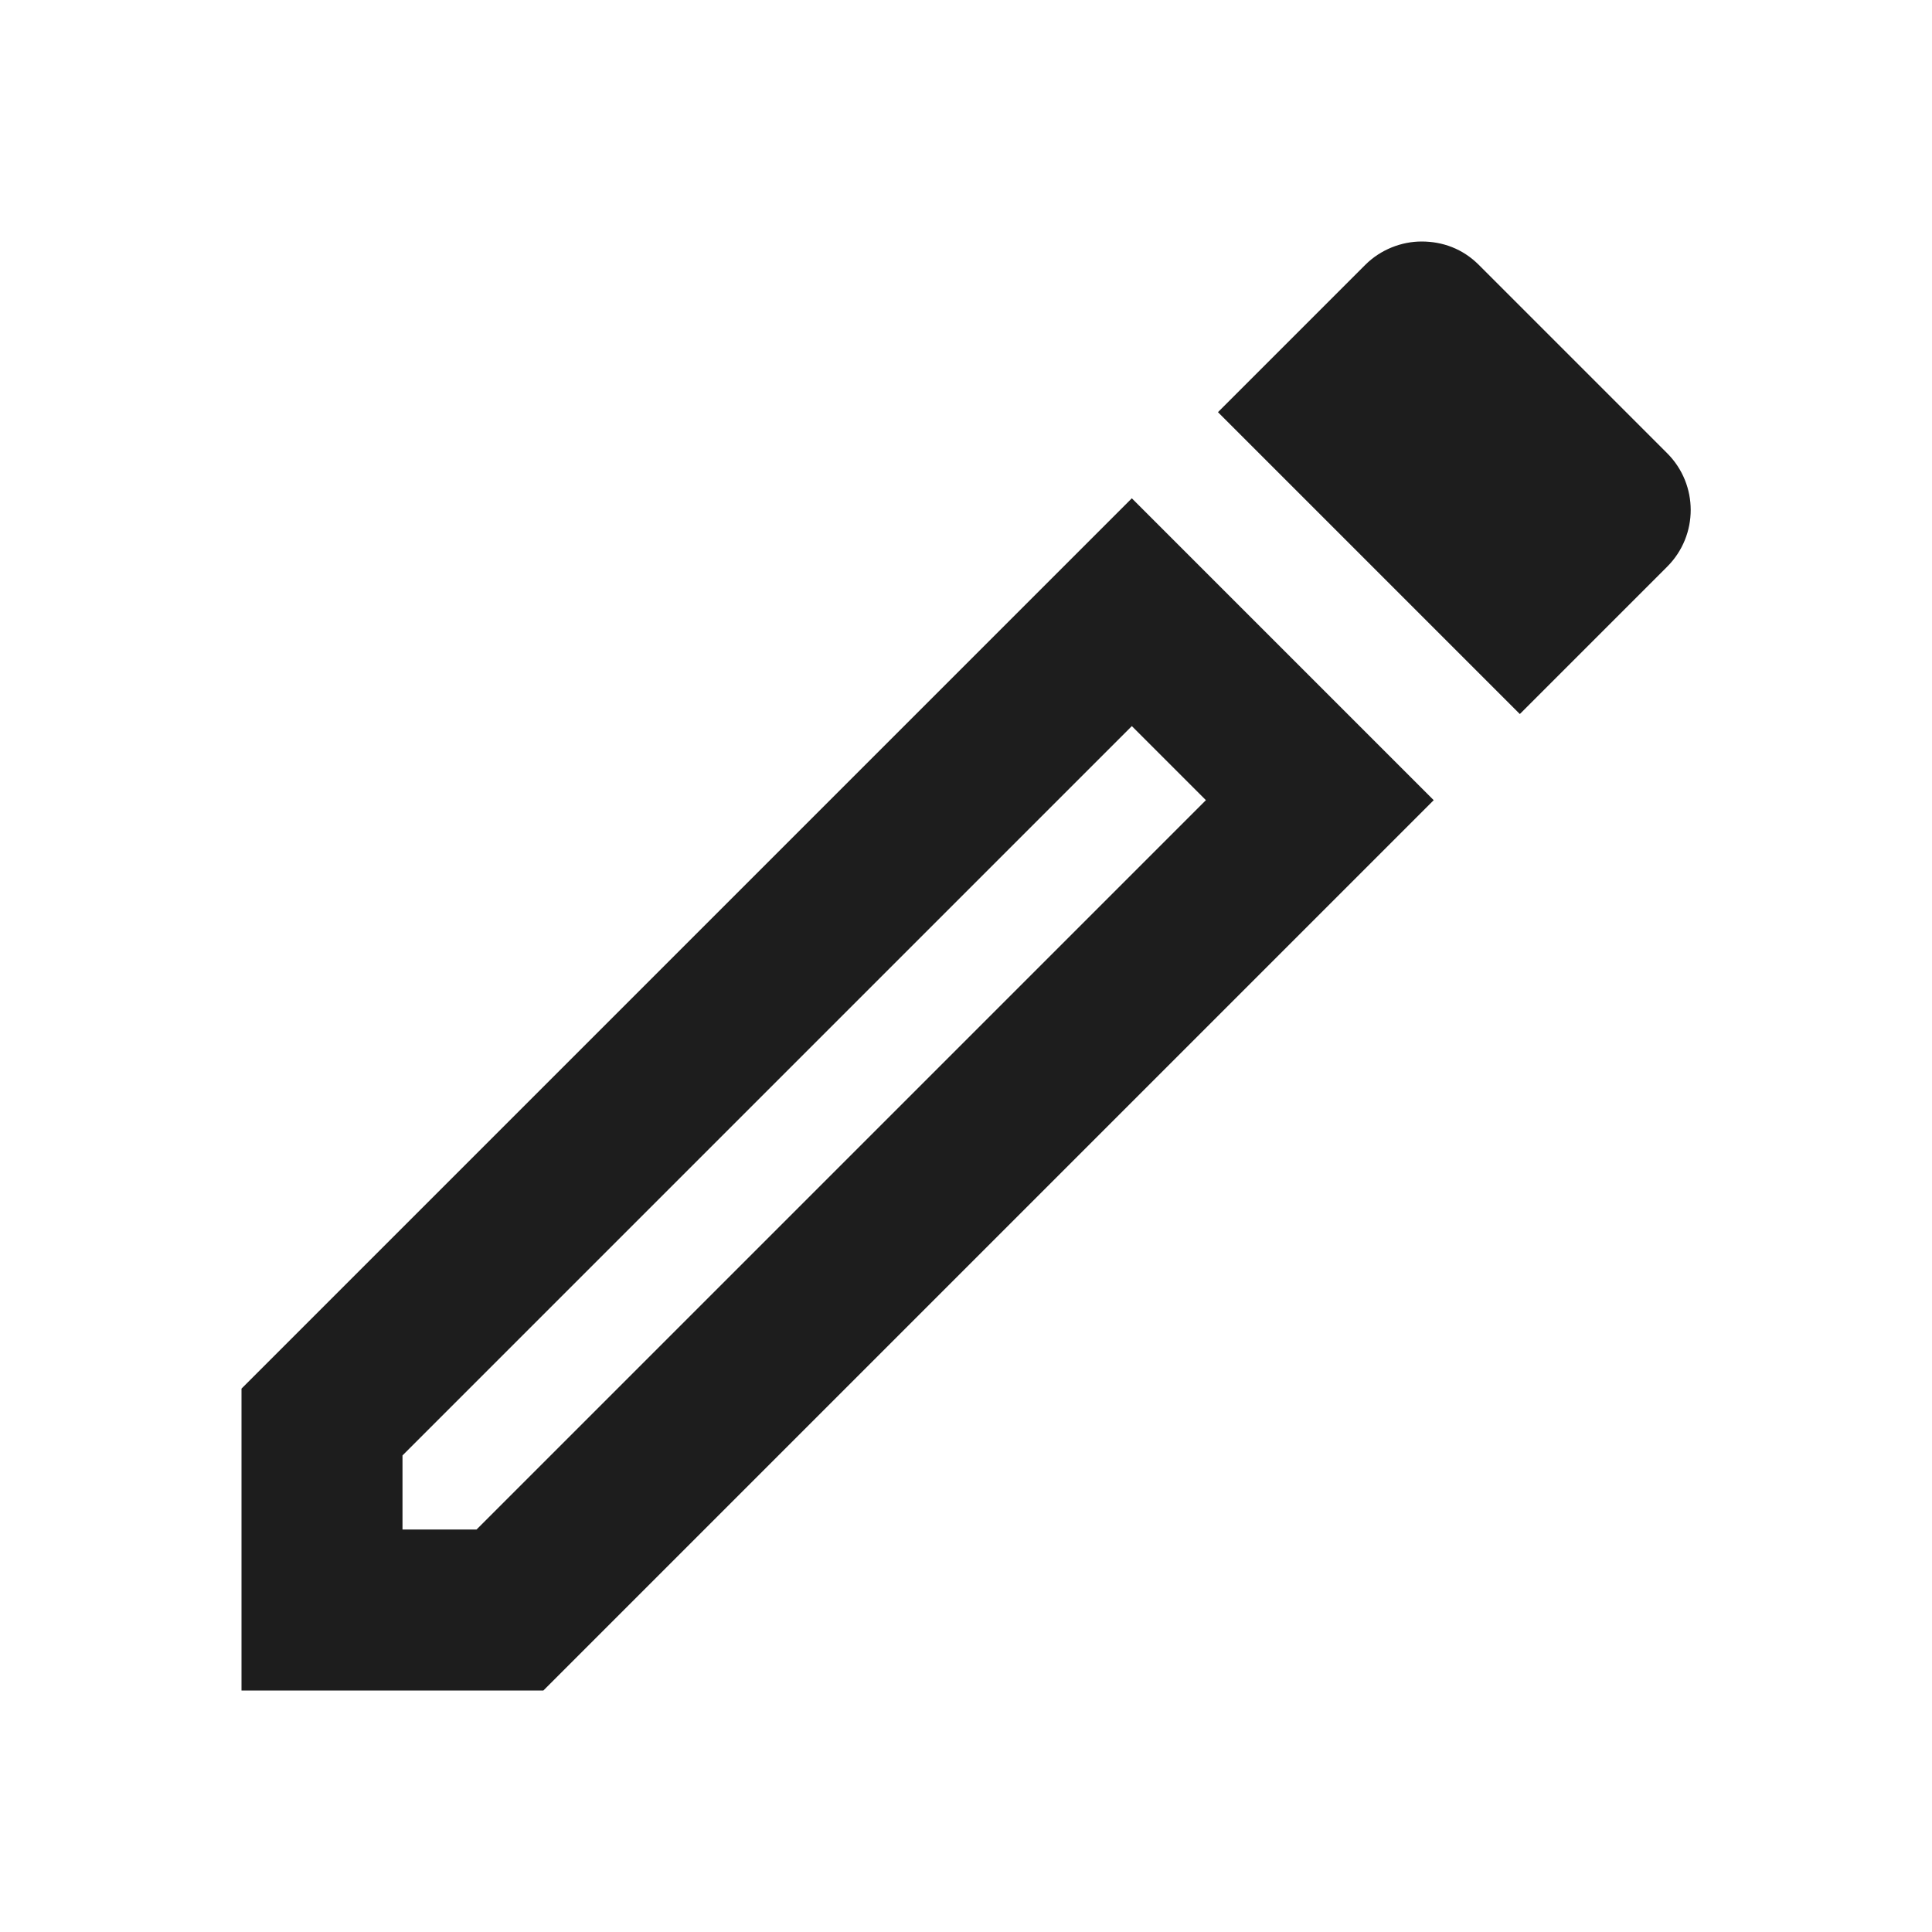
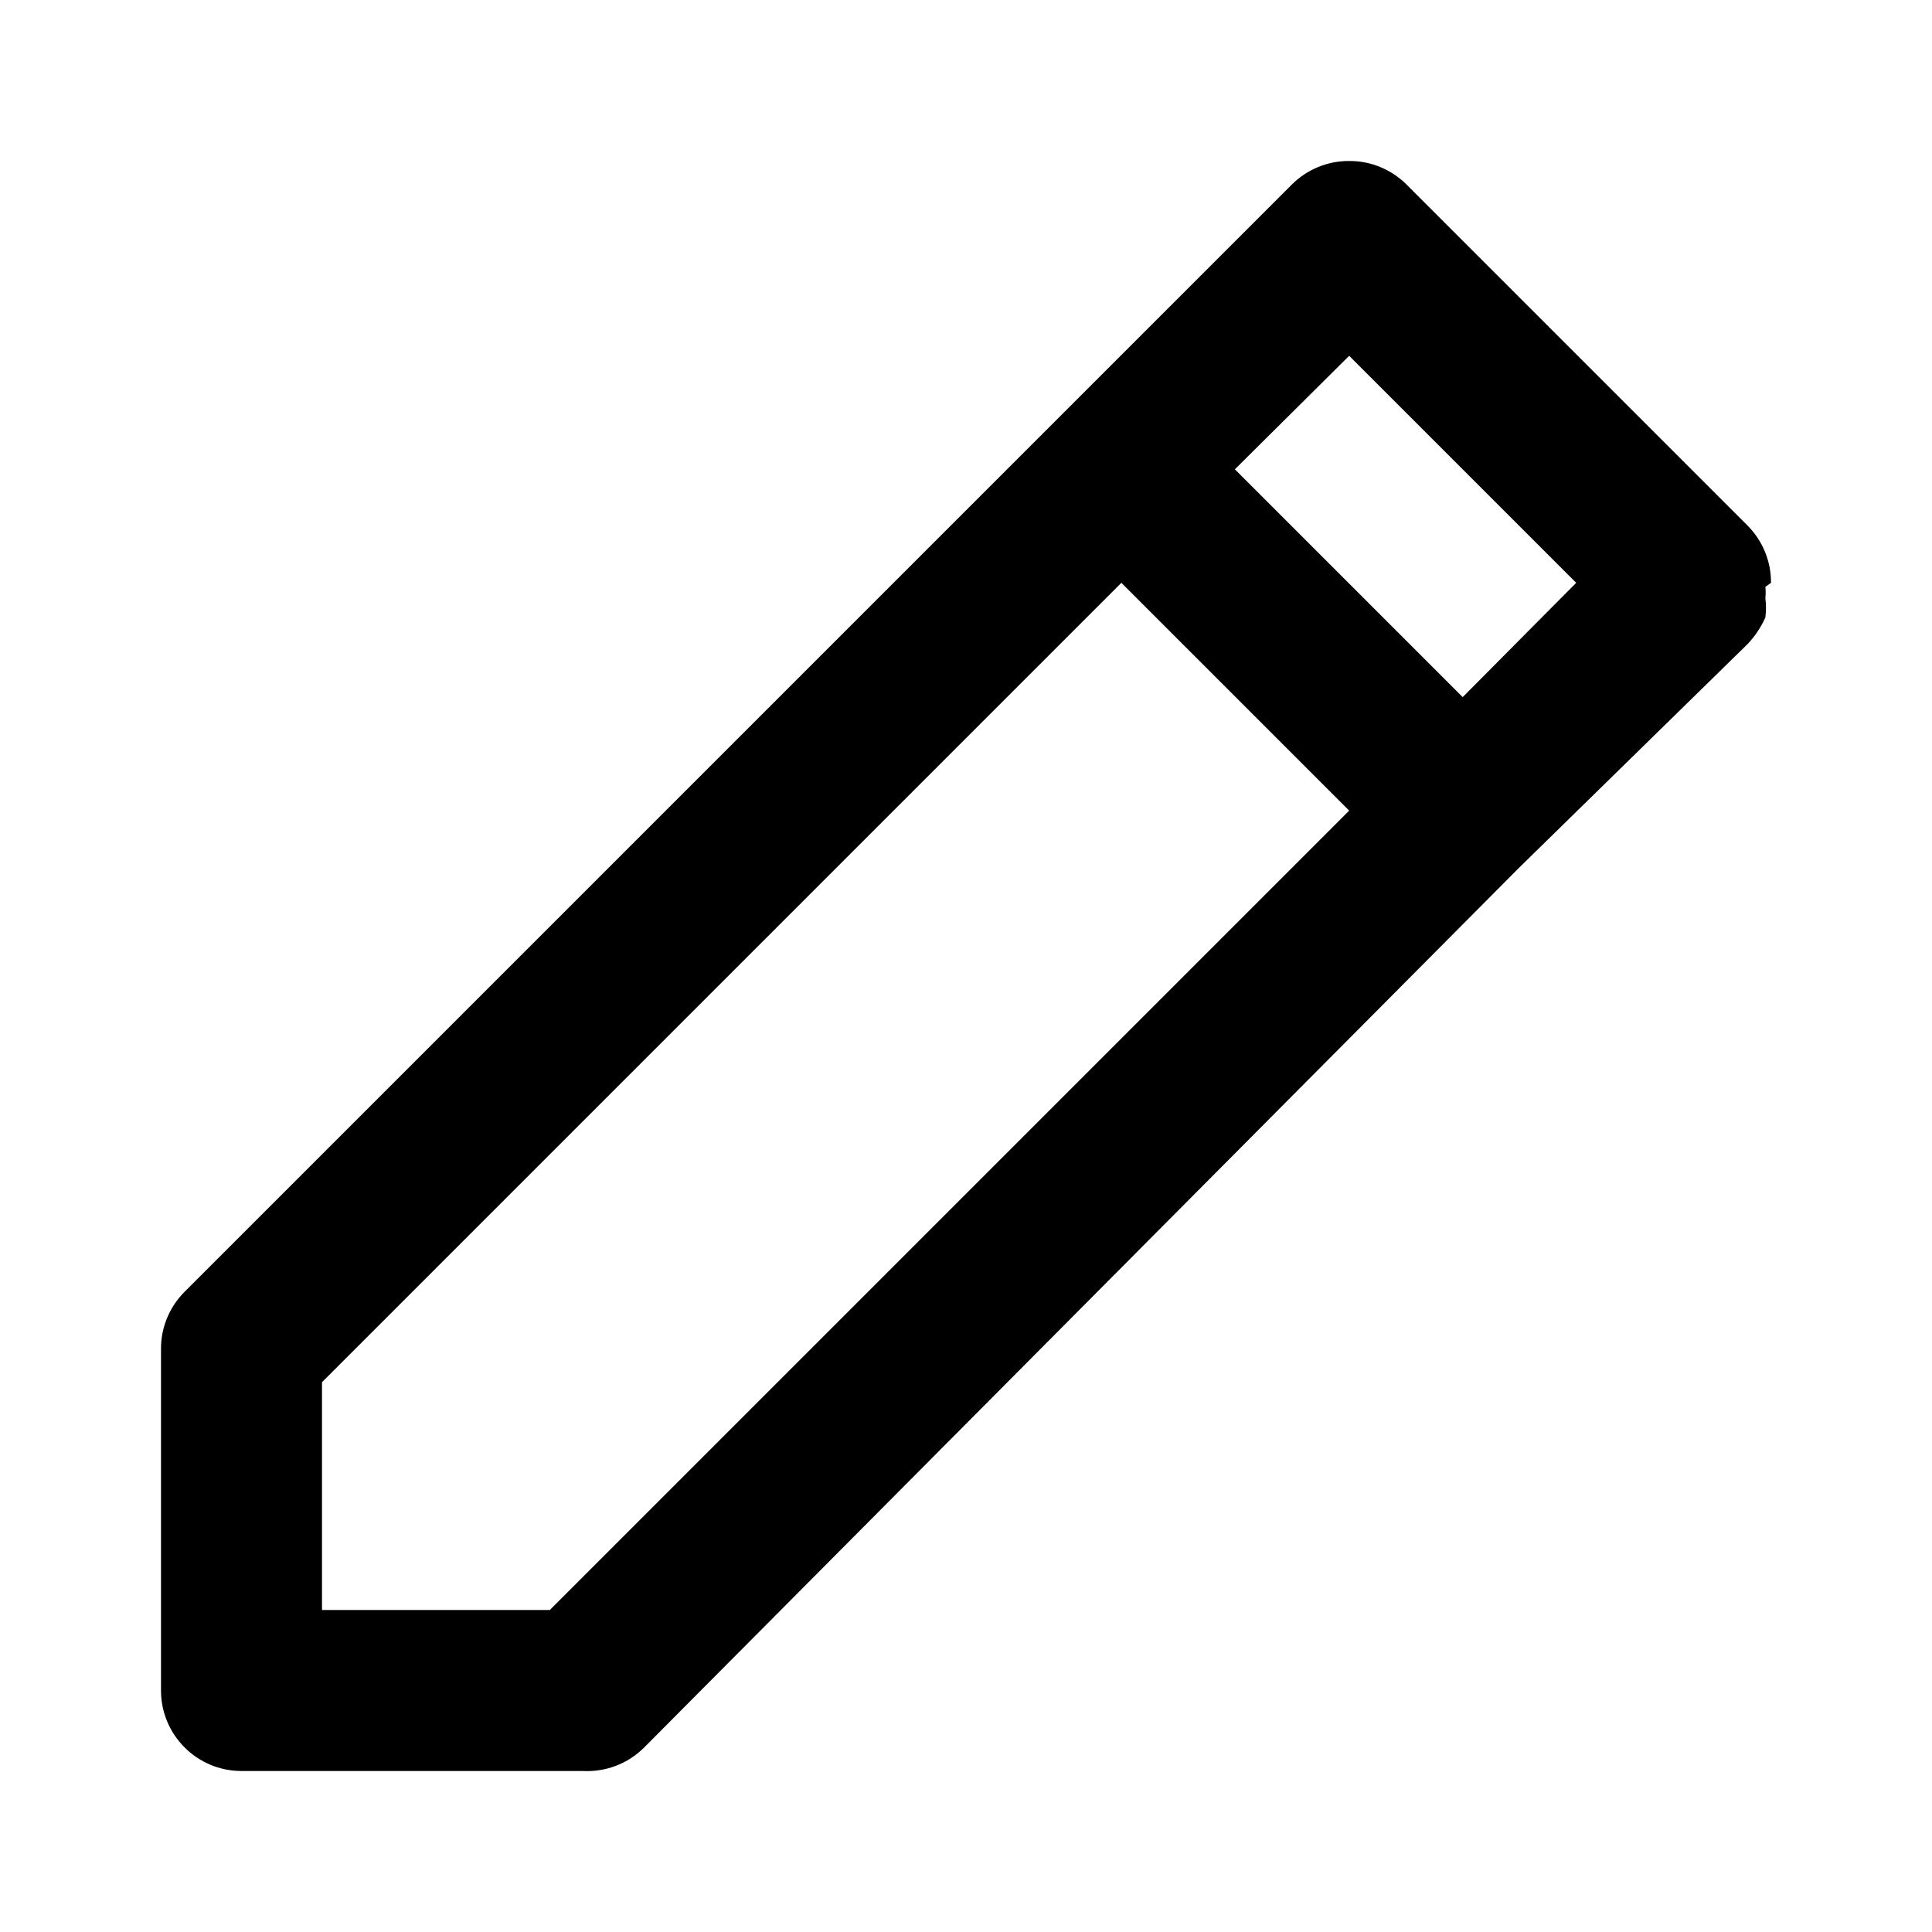
- <svg xmlns="http://www.w3.org/2000/svg" width="24px" height="24px" viewBox="0 0 24 24" version="1.1">
-   <g id="Icons" stroke="none" stroke-width="1" fill="none" fill-rule="evenodd">
-     <path d="M14.06,9.02 L14.98,9.94 L5.92,19 L5,19 L5,18.08 L14.06,9.02 Z M17.66,3 C17.41,3 17.15,3.1 16.96,3.29 L15.13,5.12 L18.88,8.87 L20.71,7.04 C21.1,6.65 21.1,6.02 20.71,5.63 L18.37,3.29 C18.17,3.09 17.92,3 17.66,3 Z M14.06,6.19 L3,17.25 L3,21 L6.75,21 L17.81,9.94 L14.06,6.19 Z" id="Shape" fill="#1D1D1D" />
-   </g>
+ <svg xmlns="http://www.w3.org/2000/svg" width="24" height="24" viewBox="0 0 24 24">
+   <path d="M22,7.24 L22,7.24 C22.002,6.974 21.897,6.719 21.71,6.53 L17.47,2.29 L17.47,2.29 C17.281,2.103 17.026,1.998 16.76,2 L16.76,2 C16.494,1.998 16.239,2.103 16.05,2.29 L13.22,5.12 L13.22,5.12 L2.29,16.05 L2.29,16.05 C2.103,16.239 1.998,16.494 2,16.76 L2,21 L2,21 C2,21.552 2.448,22 3,22 L7.24,22 L7.24,22 C7.523,22.015 7.799,21.91 8,21.71 L18.87,10.78 L18.87,10.78 L21.71,8 L21.71,8 C21.801,7.903 21.876,7.792 21.93,7.67 L21.93,7.67 C21.94,7.59 21.94,7.51 21.93,7.43 L21.93,7.43 C21.935,7.383 21.935,7.337 21.93,7.29 L22,7.24 Z M6.83,20 L4,20 L4,17.17 L13.93,7.24 L16.76,10.07 L6.83,20 Z M18.17,8.66 L15.34,5.83 L16.76,4.42 L19.58,7.24 L18.17,8.66 Z" />
</svg>
